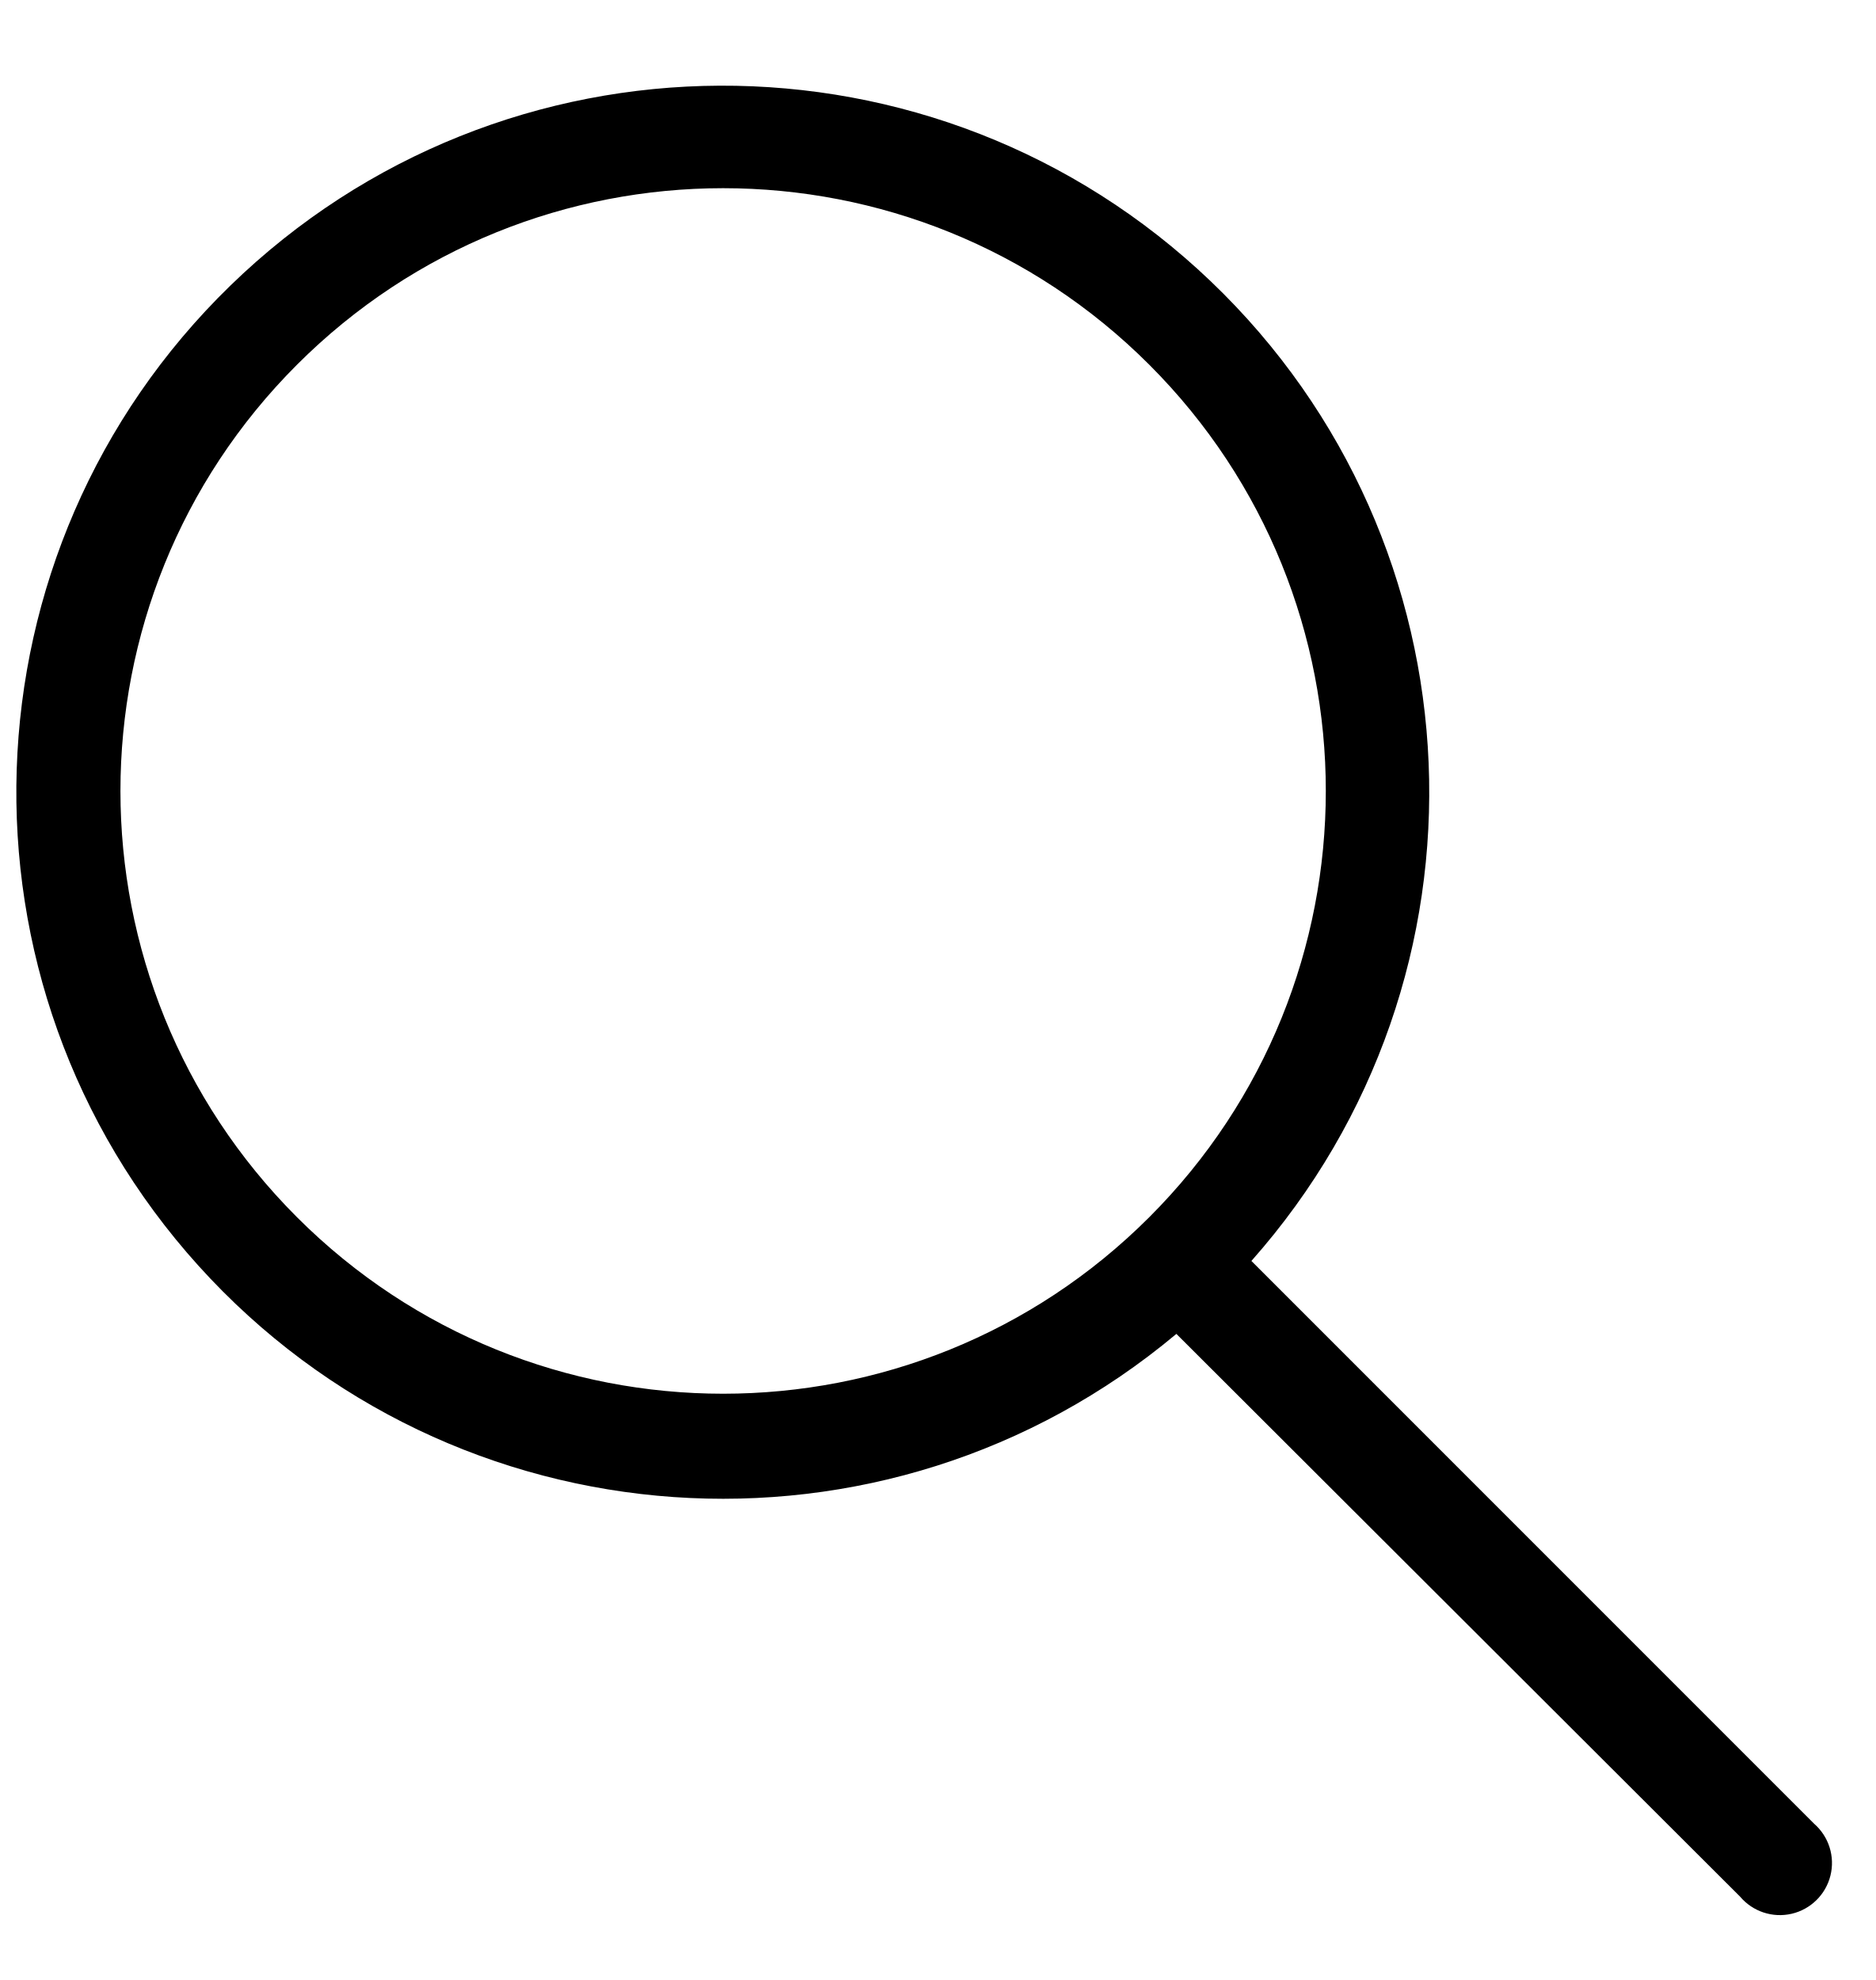
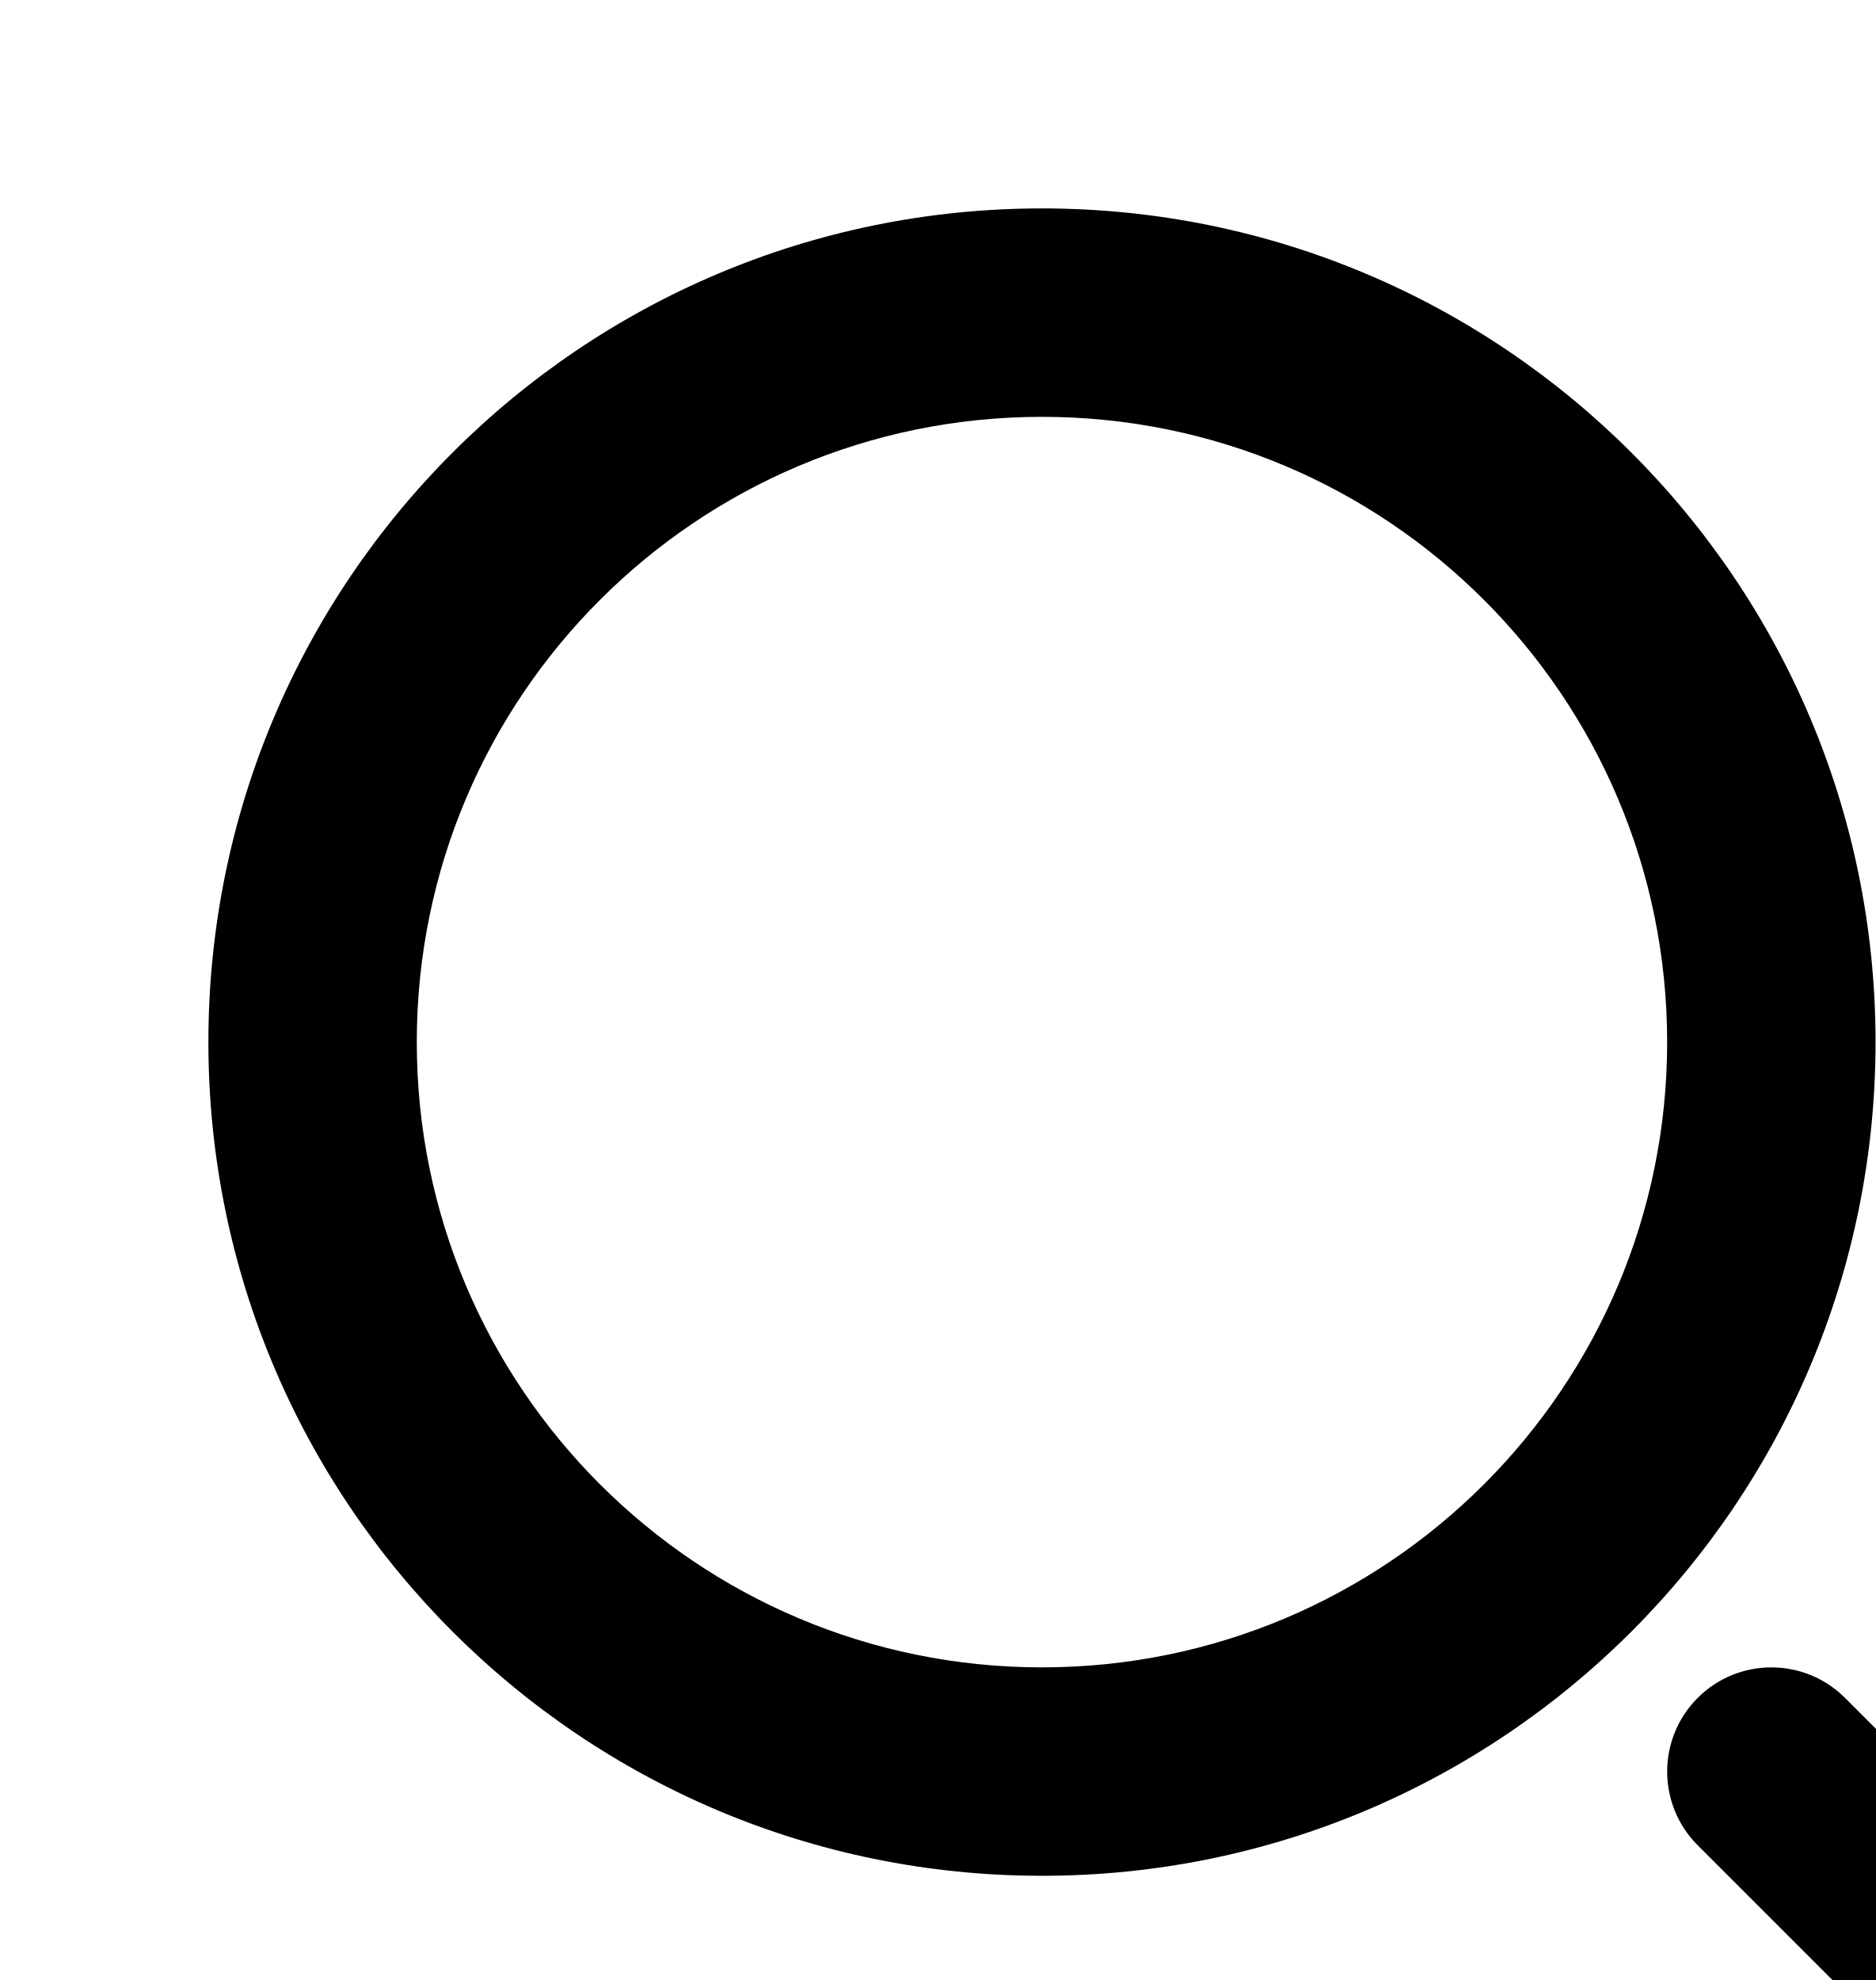
<svg fill="none" class="icon icon-search" viewBox="0 0 18 19">
-   <path fill="currentColor" fill-rule="evenodd" d="M11.03 11.68A5.784 5.784 0 1 1 2.85 3.5a5.784 5.784 0 0 1 8.18 8.18m.26 1.12a6.78 6.78 0 1 1 .72-.7l5.4 5.4a.5.5 0 1 1-.71.7z" clip-rule="evenodd" />
+   <path fill-rule="evenodd" clip-rule="evenodd" d="M10 4a6 6 0 1 0 0 12 6 6 0 0 0 0-12zm-8 6a8 8 0 1 1 16 0 8 8 0 0 1-16 0zM16.293 16.293a1 1 0 0 1 1.414 0l4 4a1 1 0 0 1-1.414 1.414l-4-4a1 1 0 0 1 0-1.414z" fill="currentColor" />
</svg>
